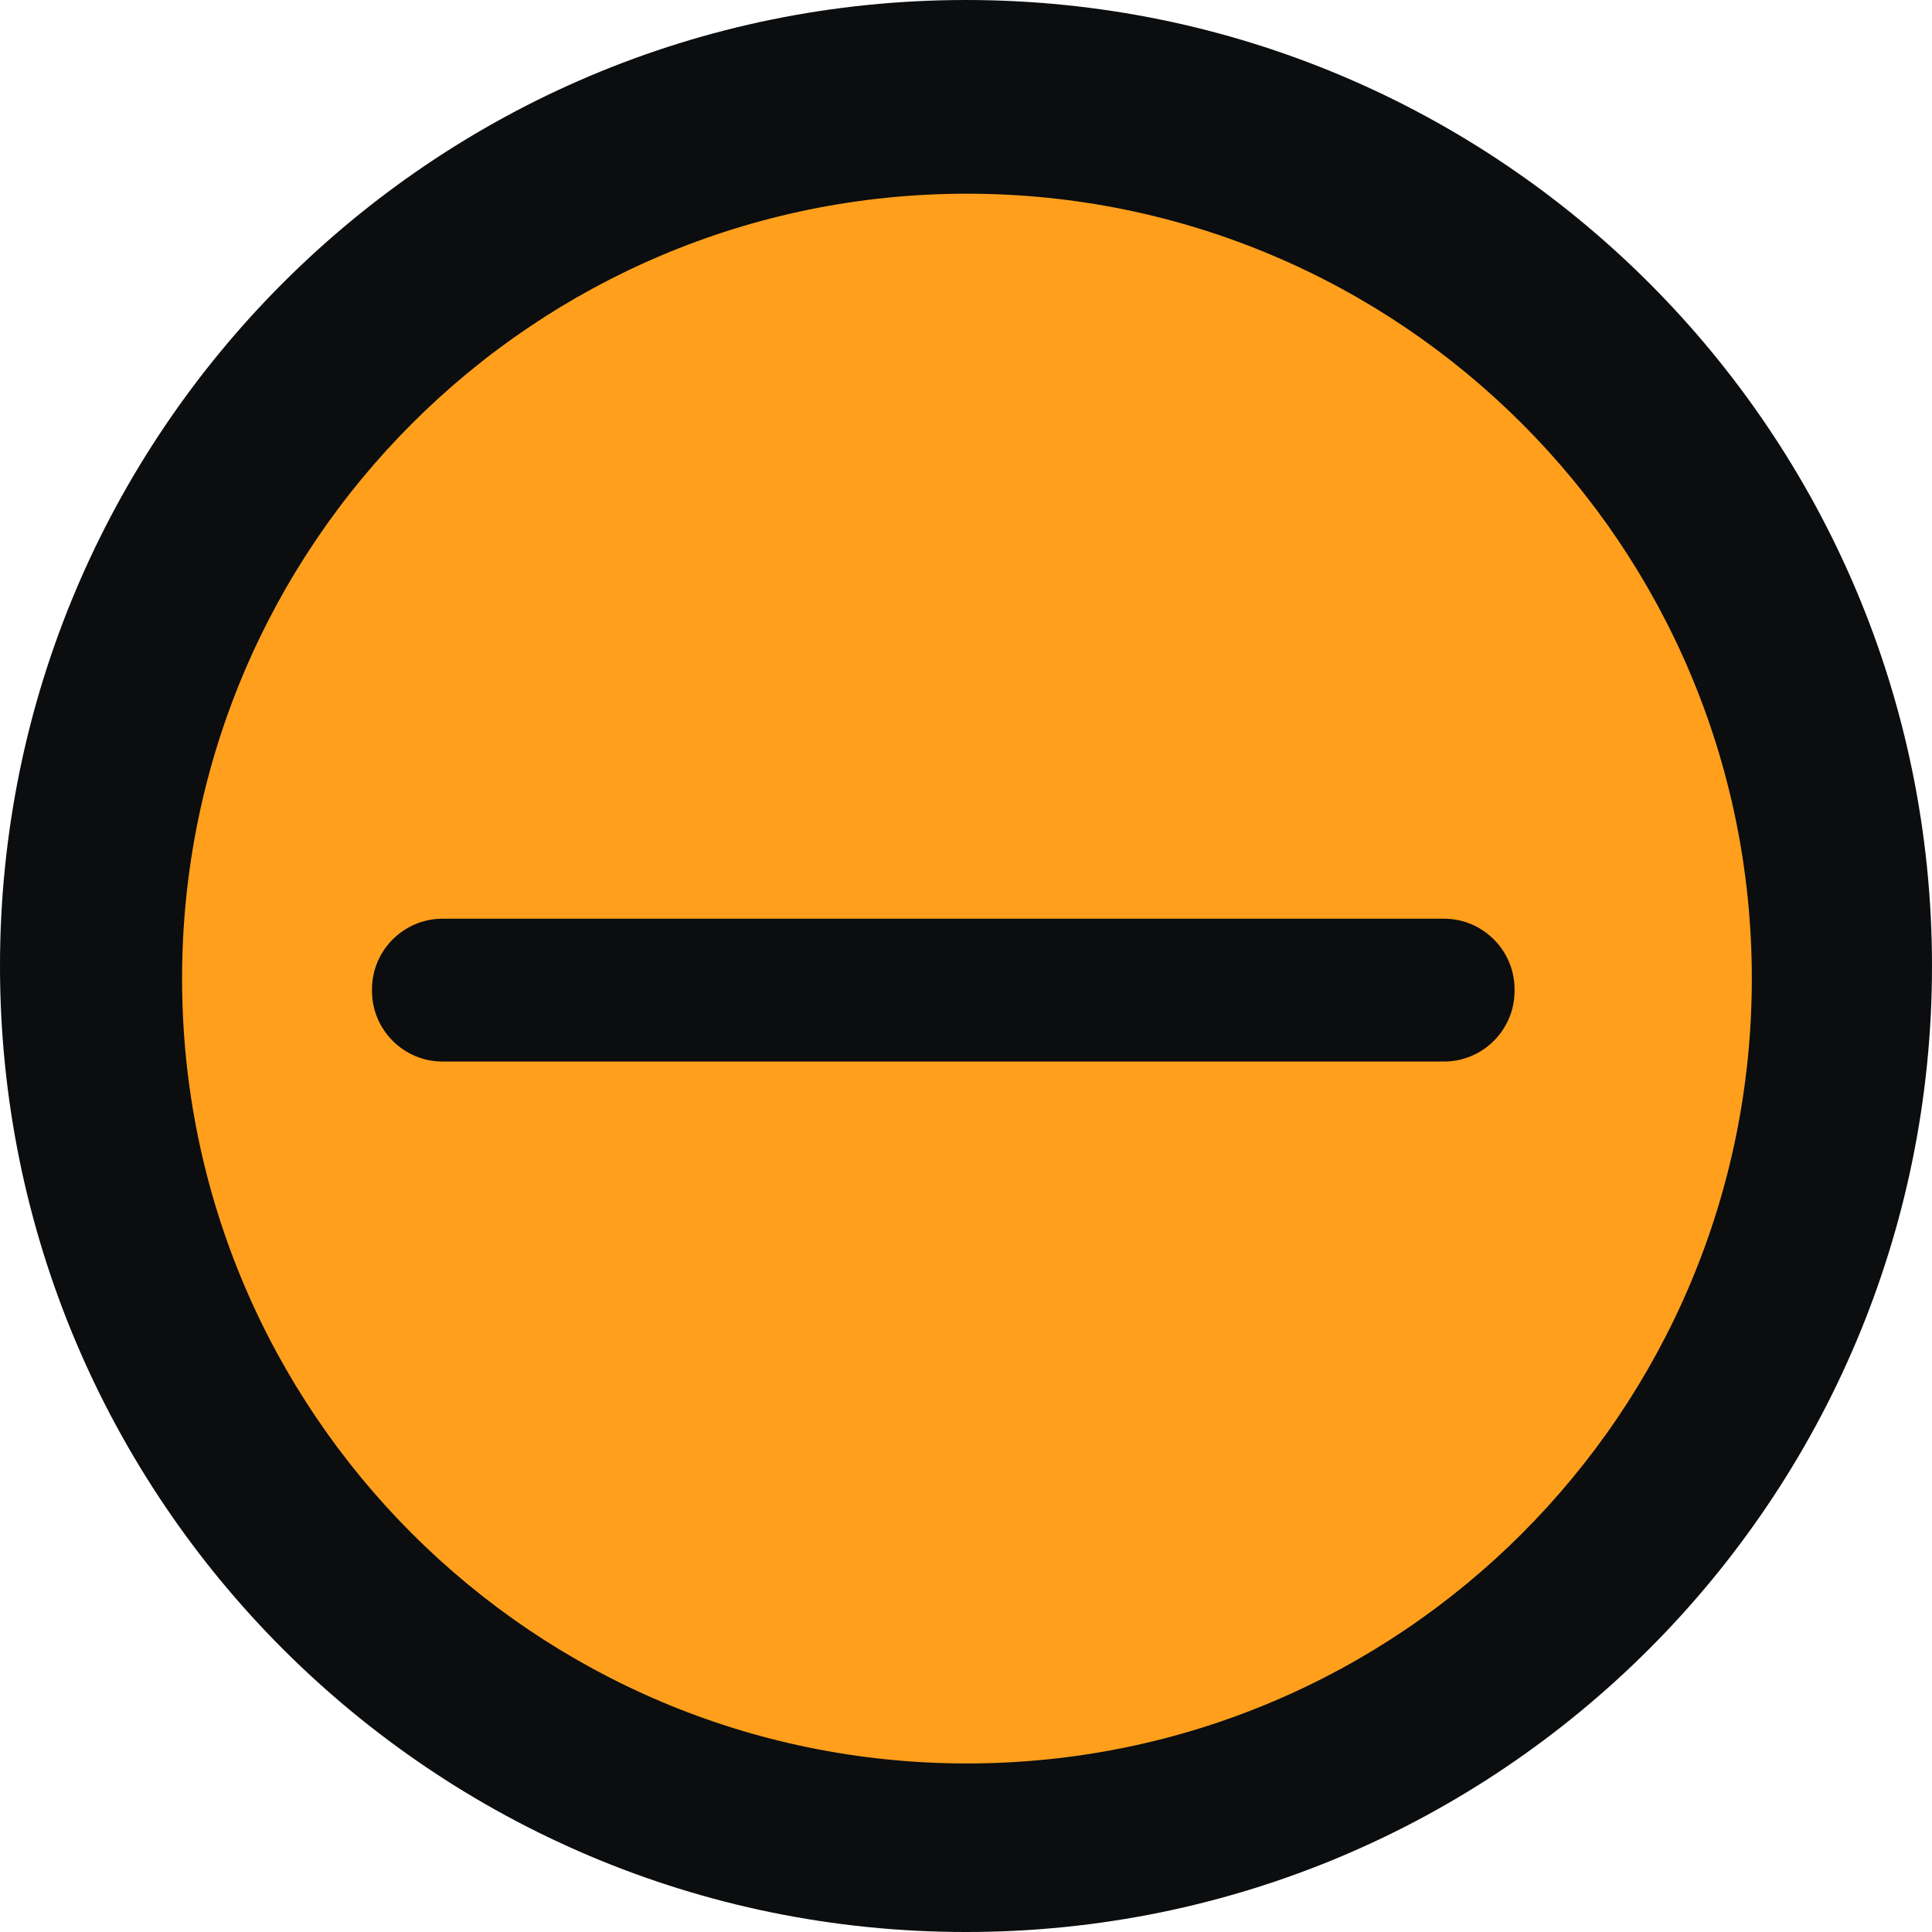
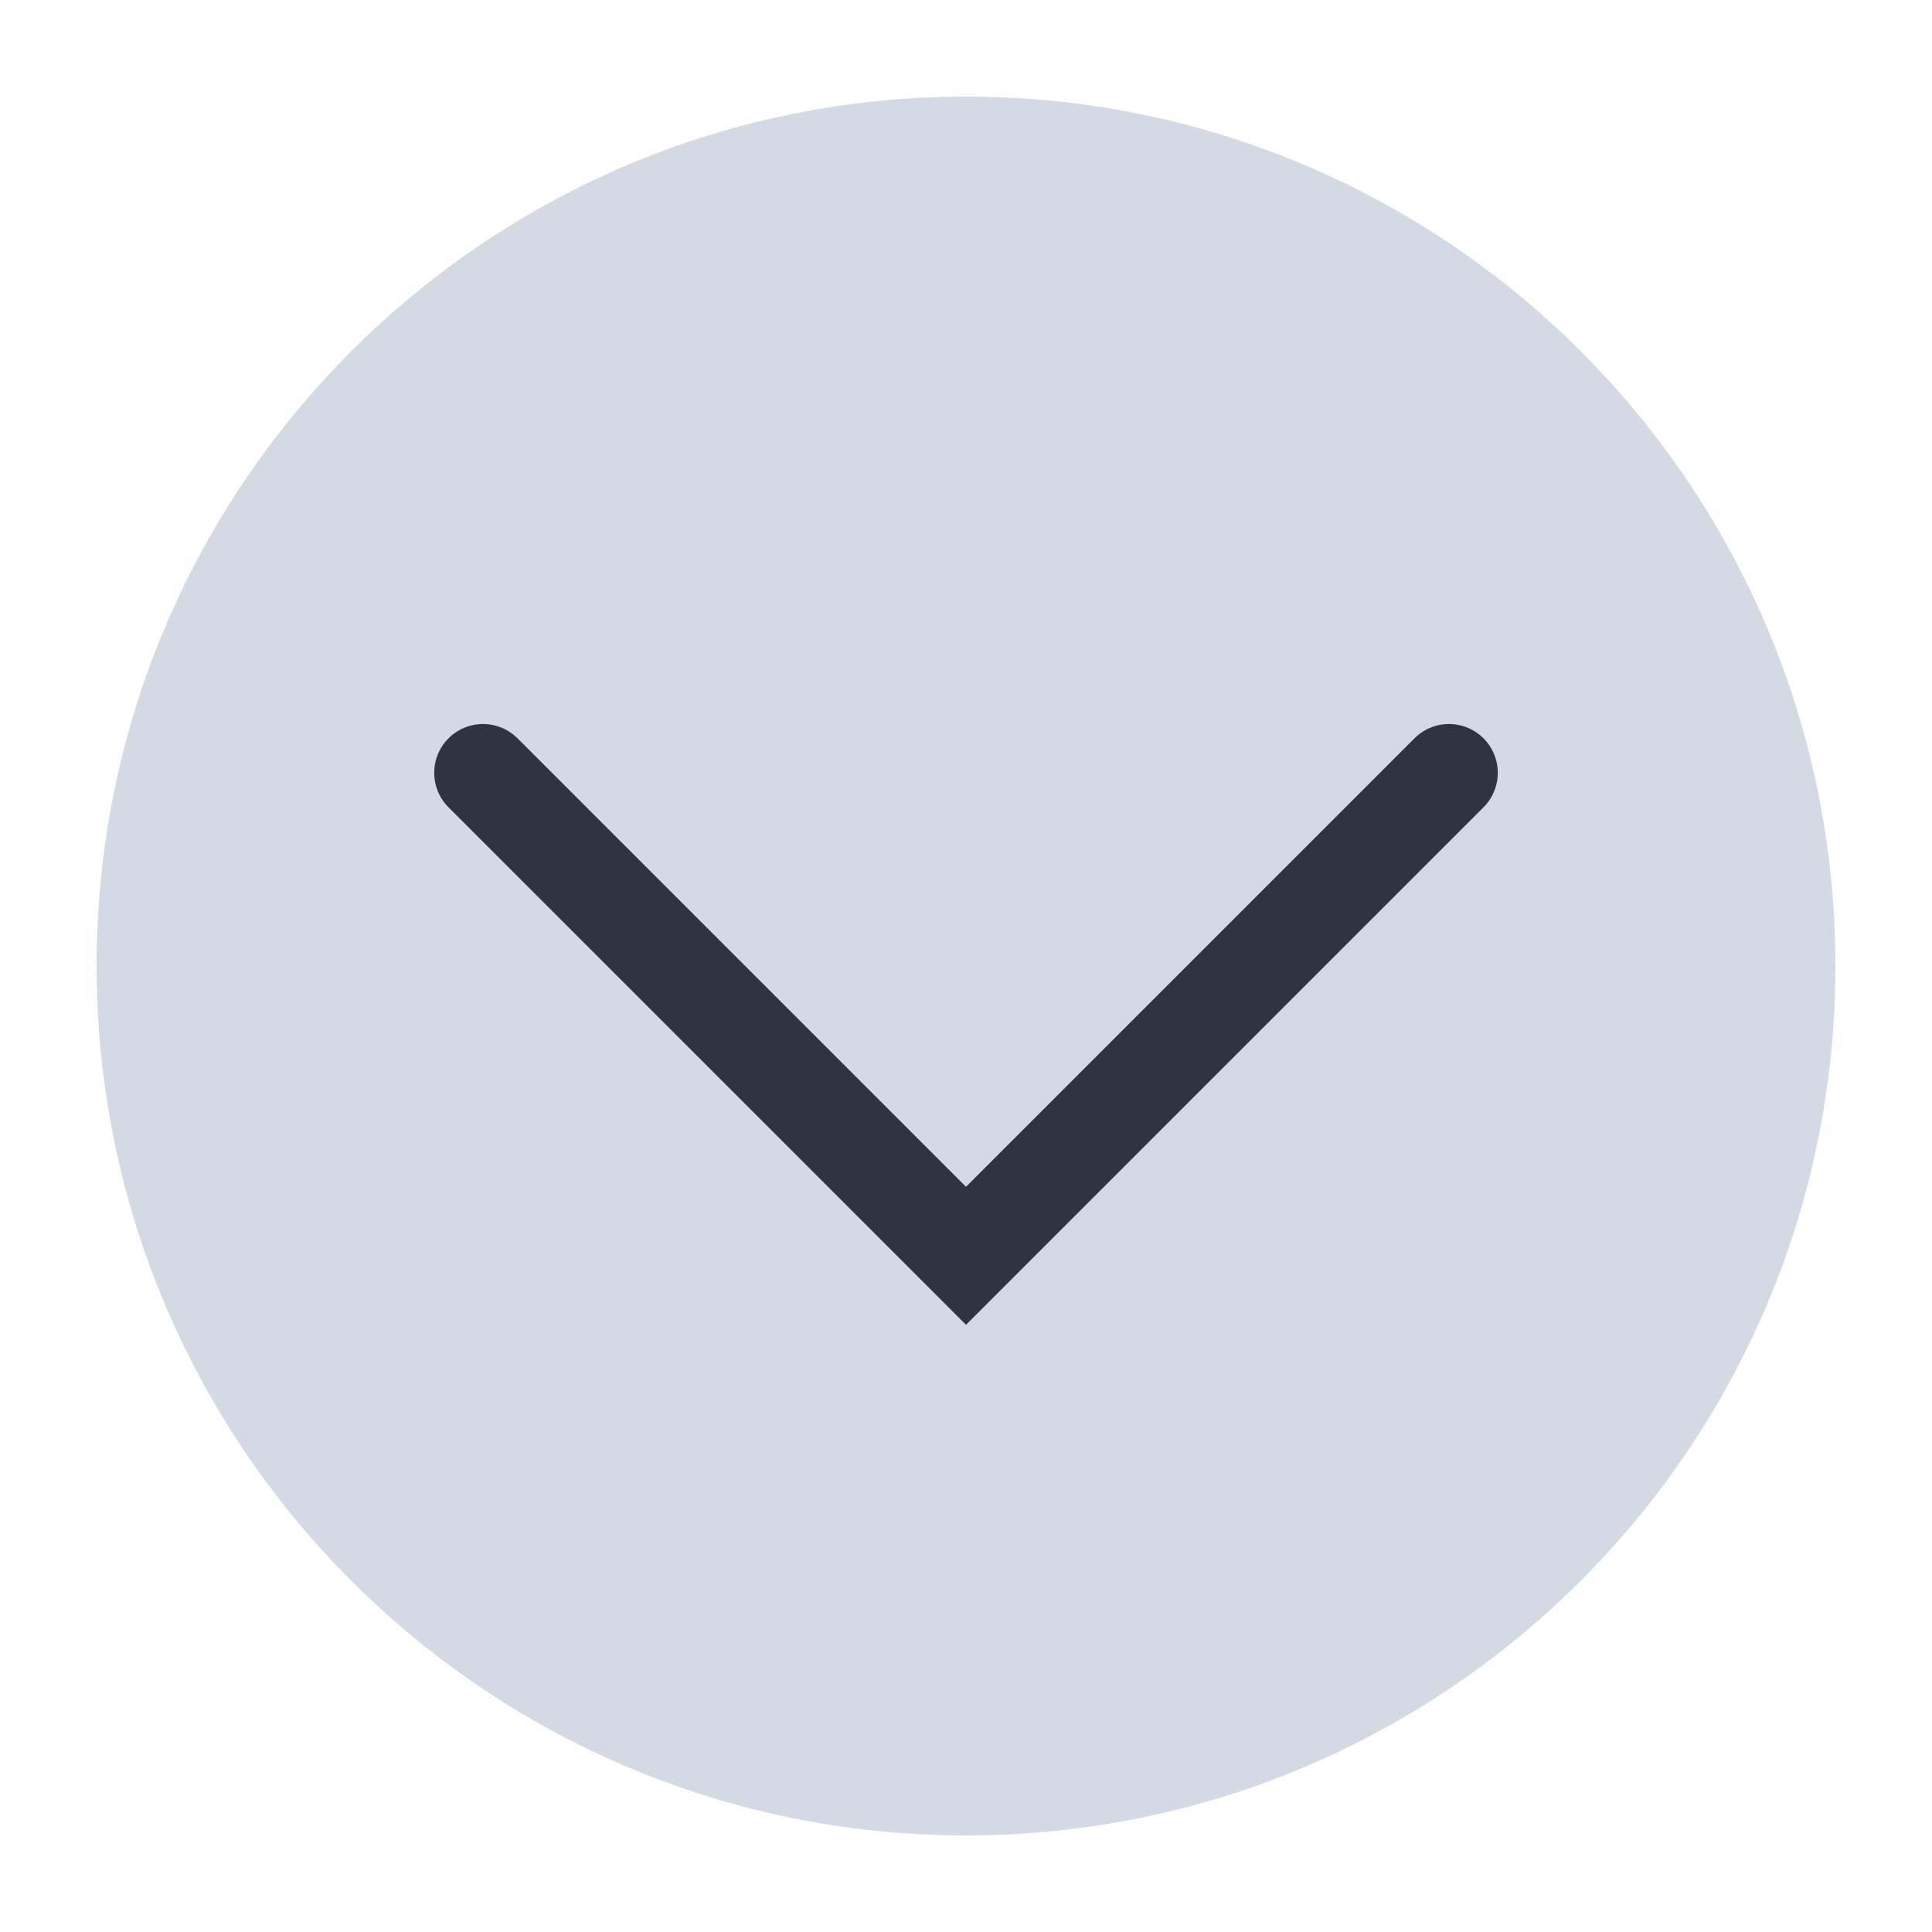
<svg xmlns="http://www.w3.org/2000/svg" viewBox="0 0 50 50" version="1.2" baseProfile="tiny">
  <defs>
</defs>
  <g fill="none" stroke="black" stroke-width="1" fill-rule="evenodd" stroke-linecap="square" stroke-linejoin="bevel">
-     <g fill="#0b0d0f" fill-opacity="1" stroke="none" transform="matrix(0.0548323,0,0,-0.0548325,-3.56137,49.4247)" font-family="Noto Sans" font-size="10" font-weight="400" font-style="normal">
-       <path vector-effect="none" fill-rule="evenodd" d="M520.886,-10.493 C772.692,-10.493 976.822,193.637 976.822,445.443 C976.822,697.245 772.692,901.375 520.886,901.375 C269.08,901.375 64.95,697.245 64.95,445.443 C64.95,193.637 269.08,-10.493 520.886,-10.493 " />
+     <g fill="#d3dae3" fill-opacity="1" stroke="none" transform="matrix(2.5,0,0,2.5,2.5,2.5)" font-family="Noto Sans" font-size="10" font-weight="400" font-style="normal">
+       <circle cx="9" cy="9" r="9" />
    </g>
-     <g fill="#ff9f1c" fill-opacity="1" stroke="none" transform="matrix(0.0548323,0,0,-0.0548325,-3.56137,49.4247)" font-family="Noto Sans" font-size="10" font-weight="400" font-style="normal">
-       <path vector-effect="none" fill-rule="evenodd" d="M521.337,69.06 C725.929,69.06 891.782,234.915 891.782,439.51 C891.782,644.101 725.929,809.955 521.337,809.955 C316.745,809.955 150.887,644.101 150.887,439.51 C150.887,234.915 316.745,69.06 521.337,69.06 " />
-     </g>
-     <g fill="#0b0d0f" fill-opacity="1" stroke="none" transform="matrix(0.0548323,0,0,-0.0548325,-3.56137,49.4247)" font-family="Noto Sans" font-size="10" font-weight="400" font-style="normal">
-       <path vector-effect="none" fill-rule="evenodd" d="M273.795,467.757 L746.526,467.757 C764.824,467.757 779.791,452.794 779.791,434.493 L779.791,433.616 C779.791,415.315 764.824,400.351 746.526,400.351 L273.795,400.351 C255.497,400.351 240.531,415.315 240.531,433.616 L240.531,434.493 C240.531,452.794 255.497,467.757 273.795,467.757 " />
+     <g fill="none" stroke="#2f343f" stroke-opacity="1" stroke-width="1.01" stroke-linecap="round" stroke-linejoin="miter" stroke-miterlimit="2" transform="matrix(2.5,0,0,2.5,2.5,2.5)" font-family="Noto Sans" font-size="10" font-weight="400" font-style="normal">
+       <polyline fill="none" vector-effect="none" points="4,7 9,12 14,7 " />
    </g>
    <g fill="none" stroke="#000000" stroke-opacity="1" stroke-width="1" stroke-linecap="square" stroke-linejoin="bevel" transform="matrix(1,0,0,1,0,0)" font-family="Noto Sans" font-size="10" font-weight="400" font-style="normal">
</g>
  </g>
</svg>
